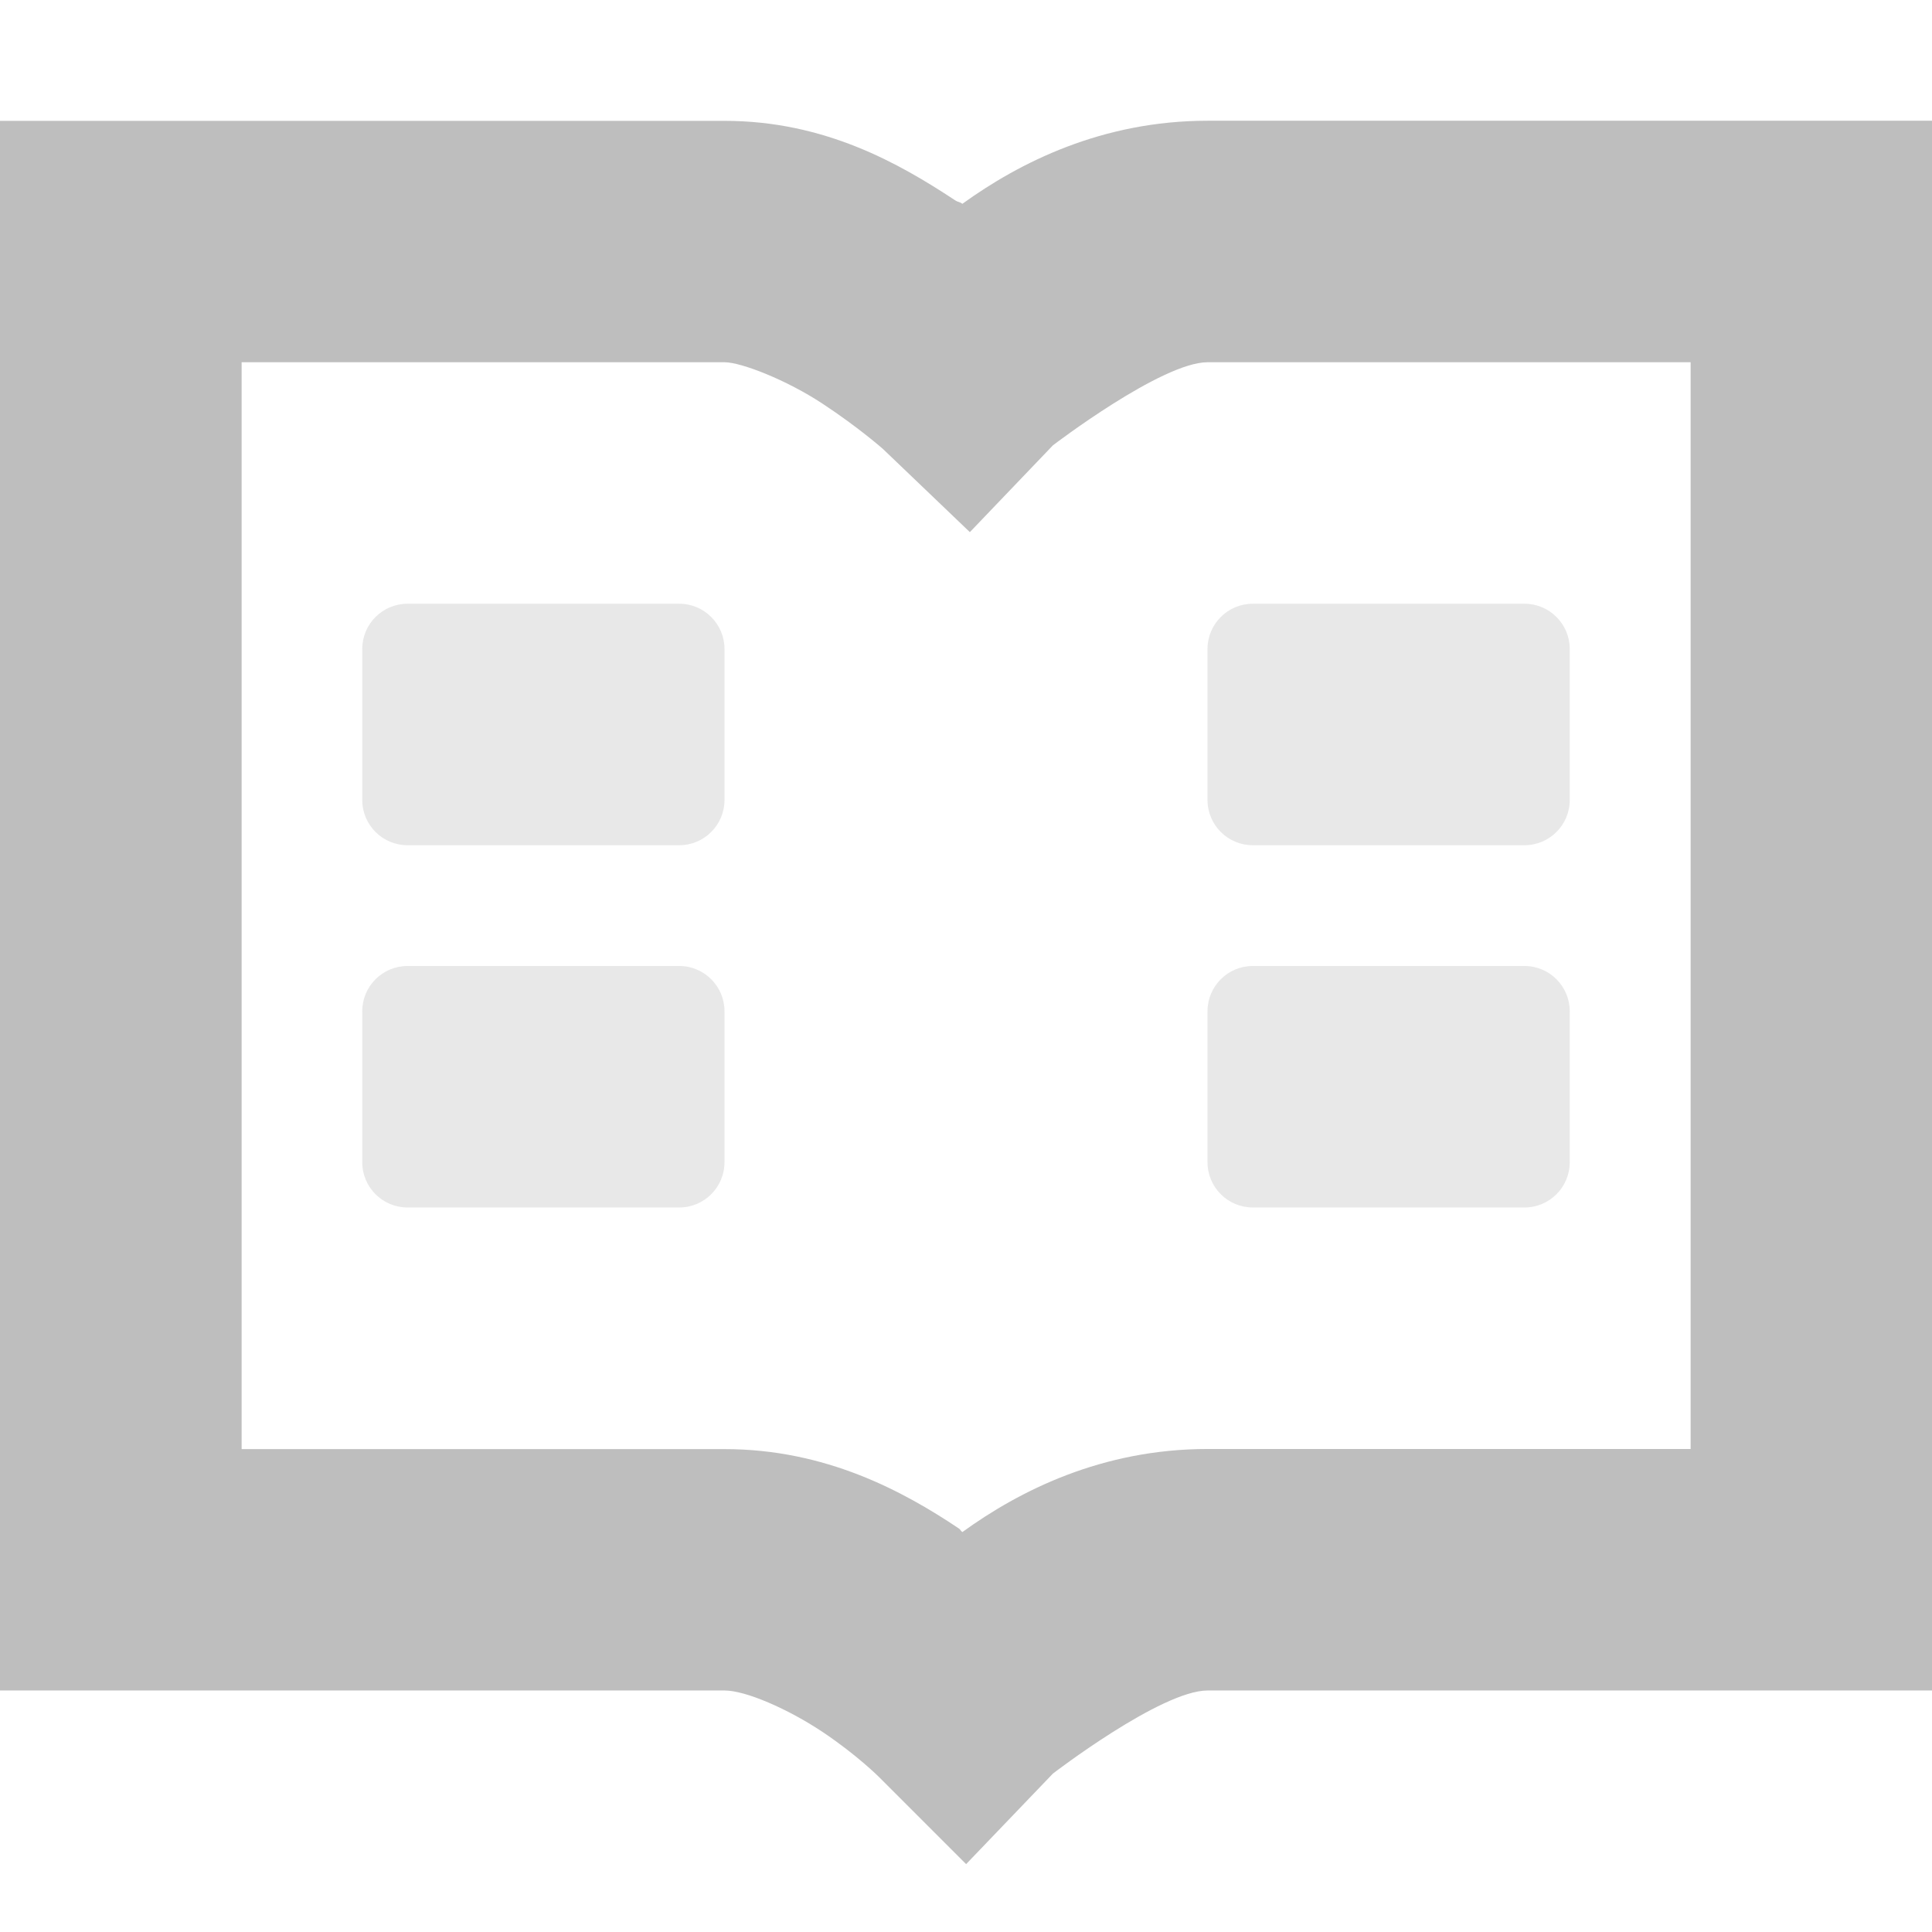
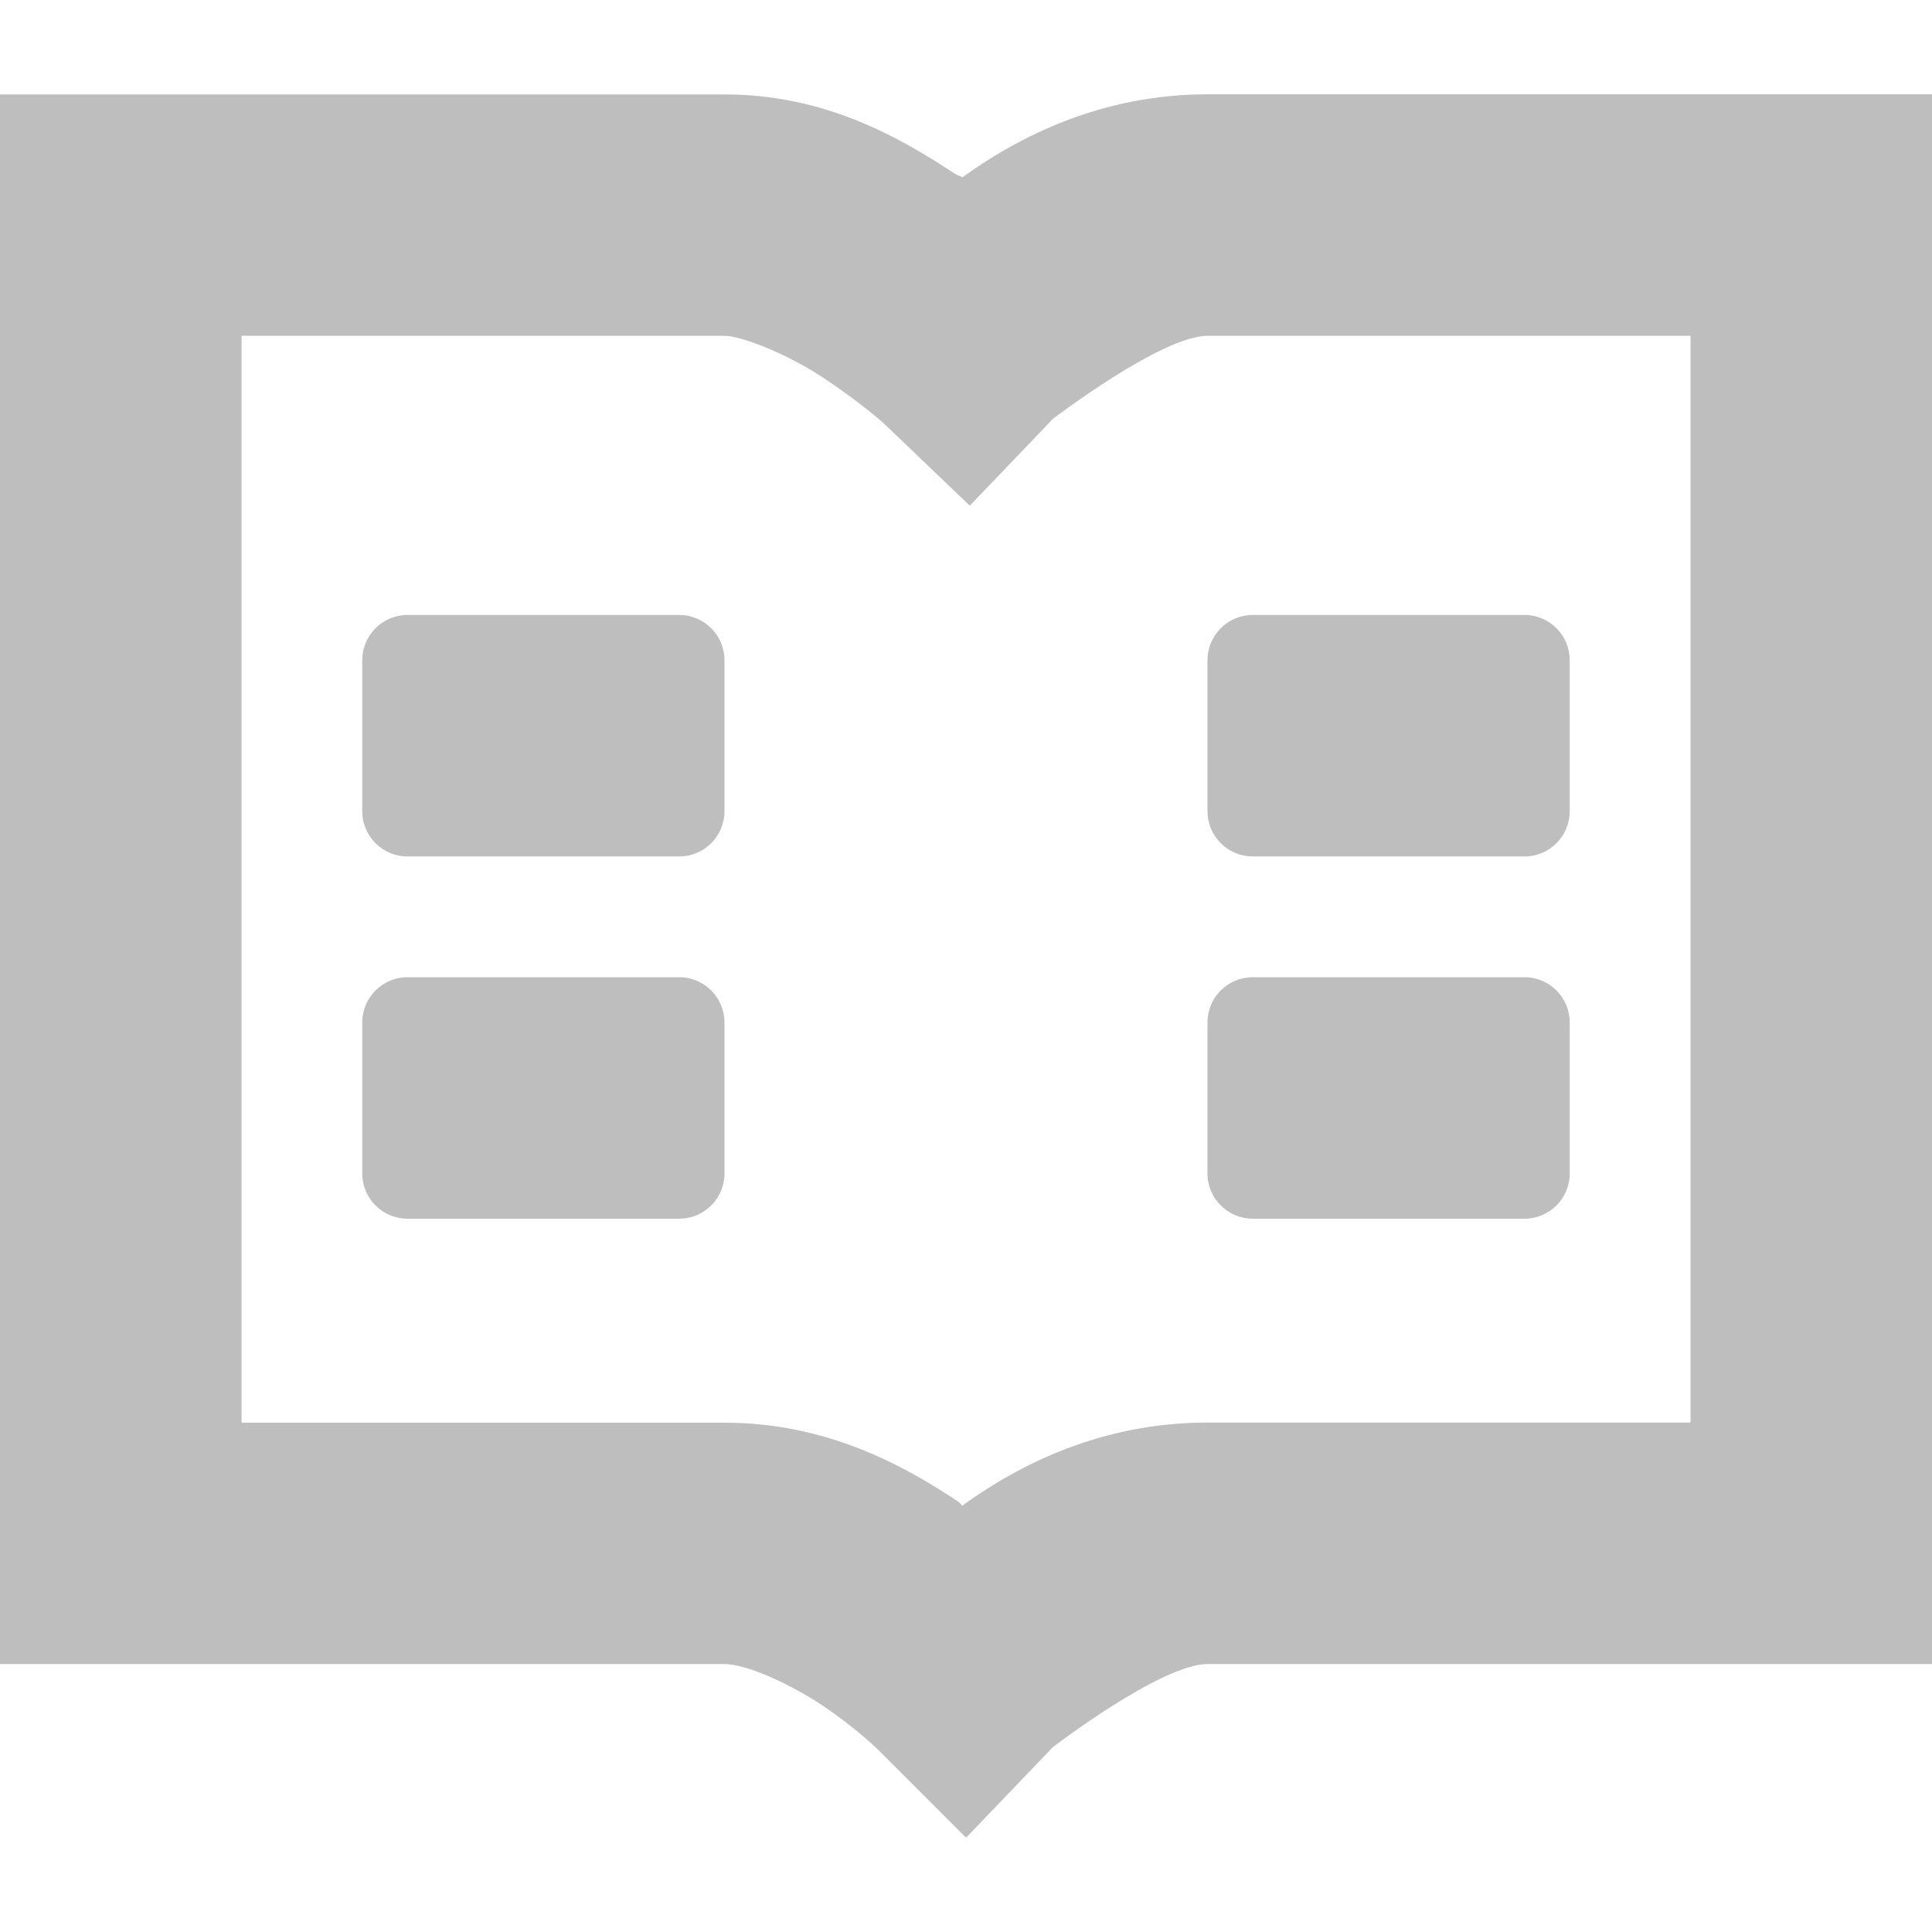
- <svg xmlns="http://www.w3.org/2000/svg" viewBox="0 0 16 16">
-   <g transform="translate(-181 -867.0001)" style="fill:#bebebe;color:#bebebe">
-     <path d="m 181 868 0 1 0 11 0 1 1 0 5 0 c 0.175 0 0.525 0.152 0.813 0.344 0.287 0.192 0.469 0.375 0.469 0.375 l 0.719 0.719 l 0.719 -0.75 c 0 0 0.896 -0.688 1.281 -0.688 l 5 0 1 0 0 -1 0 -11 0 -1 -1 0 -5 0 c -0.877 0 -1.56 0.348 -2.031 0.688 -0.03 -0.021 -0.031 -0.01 -0.063 -0.031 c -0.461 -0.304 -1.078 -0.656 -1.906 -0.656 l -5 0 -1 0 z m 2 2 4 0 c 0.138 0 0.515 0.147 0.813 0.344 0.298 0.196 0.5 0.375 0.5 0.375 l 0.719 0.688 0.688 -0.719 c 0 0 0.9 -0.688 1.281 -0.688 l 4 0 0 9 -4 0 c -0.877 0 -1.56 0.347 -2.031 0.688 -0.02 -0.014 -0.011 -0.018 -0.031 -0.031 c -0.46 -0.308 -1.102 -0.656 -1.938 -0.656 l -4 0 0 -9 z" />
-     <rect width="3" x="-187" y="872" rx="0.375" height="2" transform="scale(-1 1)" style="opacity:0.35" />
-     <rect width="3" x="-187" y="875" rx="0.375" height="2" transform="scale(-1 1)" style="opacity:0.35" />
-     <rect width="3" x="-194" y="872" rx="0.375" height="2" transform="scale(-1 1)" style="opacity:0.35" />
-     <rect width="3" x="-194" y="875" rx="0.375" height="2" transform="scale(-1 1)" style="opacity:0.35" />
+ <svg xmlns="http://www.w3.org/2000/svg" viewBox="0 0 16 16" id="svg2" version="1.1">
+   <defs id="defs12" />
+   <path style="color:#bebebe;fill:#bebebe;fill-opacity:1" id="path24-3" d="m -4.9989e-4,0.781 0,1 0,11 0,1 1,0 5,0 c 0.175,0 0.525,0.152 0.813,0.344 0.287,0.192 0.469,0.375 0.469,0.375 l 0.719,0.719 0.719,-0.75 c 0,0 0.896,-0.688 1.281,-0.688 l 5,0 1,0 0,-1 0,-11 0,-1 -1,0 -5,0 c -0.877,0 -1.56,0.348 -2.031,0.688 -0.03,-0.021 -0.031,-0.01 -0.063,-0.031 -0.461,-0.304 -1.078,-0.656 -1.906,-0.656 l -5,0 -1,0 z m 2,2 4,0 c 0.138,0 0.515,0.147 0.813,0.344 0.298,0.196 0.5,0.375 0.5,0.375 l 0.719,0.688 0.688,-0.719 c 0,0 0.9,-0.688 1.281,-0.688 l 4,0 0,9 -4,0 c -0.877,0 -1.56,0.347 -2.031,0.688 -0.02,-0.014 -0.011,-0.018 -0.031,-0.031 -0.46,-0.308 -1.102,-0.656 -1.938,-0.656 l -4,0 0,-9 z" />
+   <g id="g4197" transform="translate(11.05085,15.38983)">
+     <rect width="3" x="5.051" y="-10.297" rx="0.375" height="2" transform="scale(-1,1)" style="color:#bebebe;opacity:1;fill:#bebebe;fill-opacity:1" id="rect26-6" />
+     <rect width="3" x="5.051" y="-7.297" rx="0.375" height="2" transform="scale(-1,1)" style="color:#bebebe;opacity:1;fill:#bebebe;fill-opacity:1" id="rect28-7" />
+     <rect width="3" x="-1.949" y="-10.297" rx="0.375" height="2" transform="scale(-1,1)" style="color:#bebebe;opacity:1;fill:#bebebe;fill-opacity:1" id="rect30-5" />
+     <rect width="3" x="-1.949" y="-7.297" rx="0.375" height="2" transform="scale(-1,1)" style="color:#bebebe;opacity:1;fill:#bebebe;fill-opacity:1" id="rect32-3" />
  </g>
</svg>
